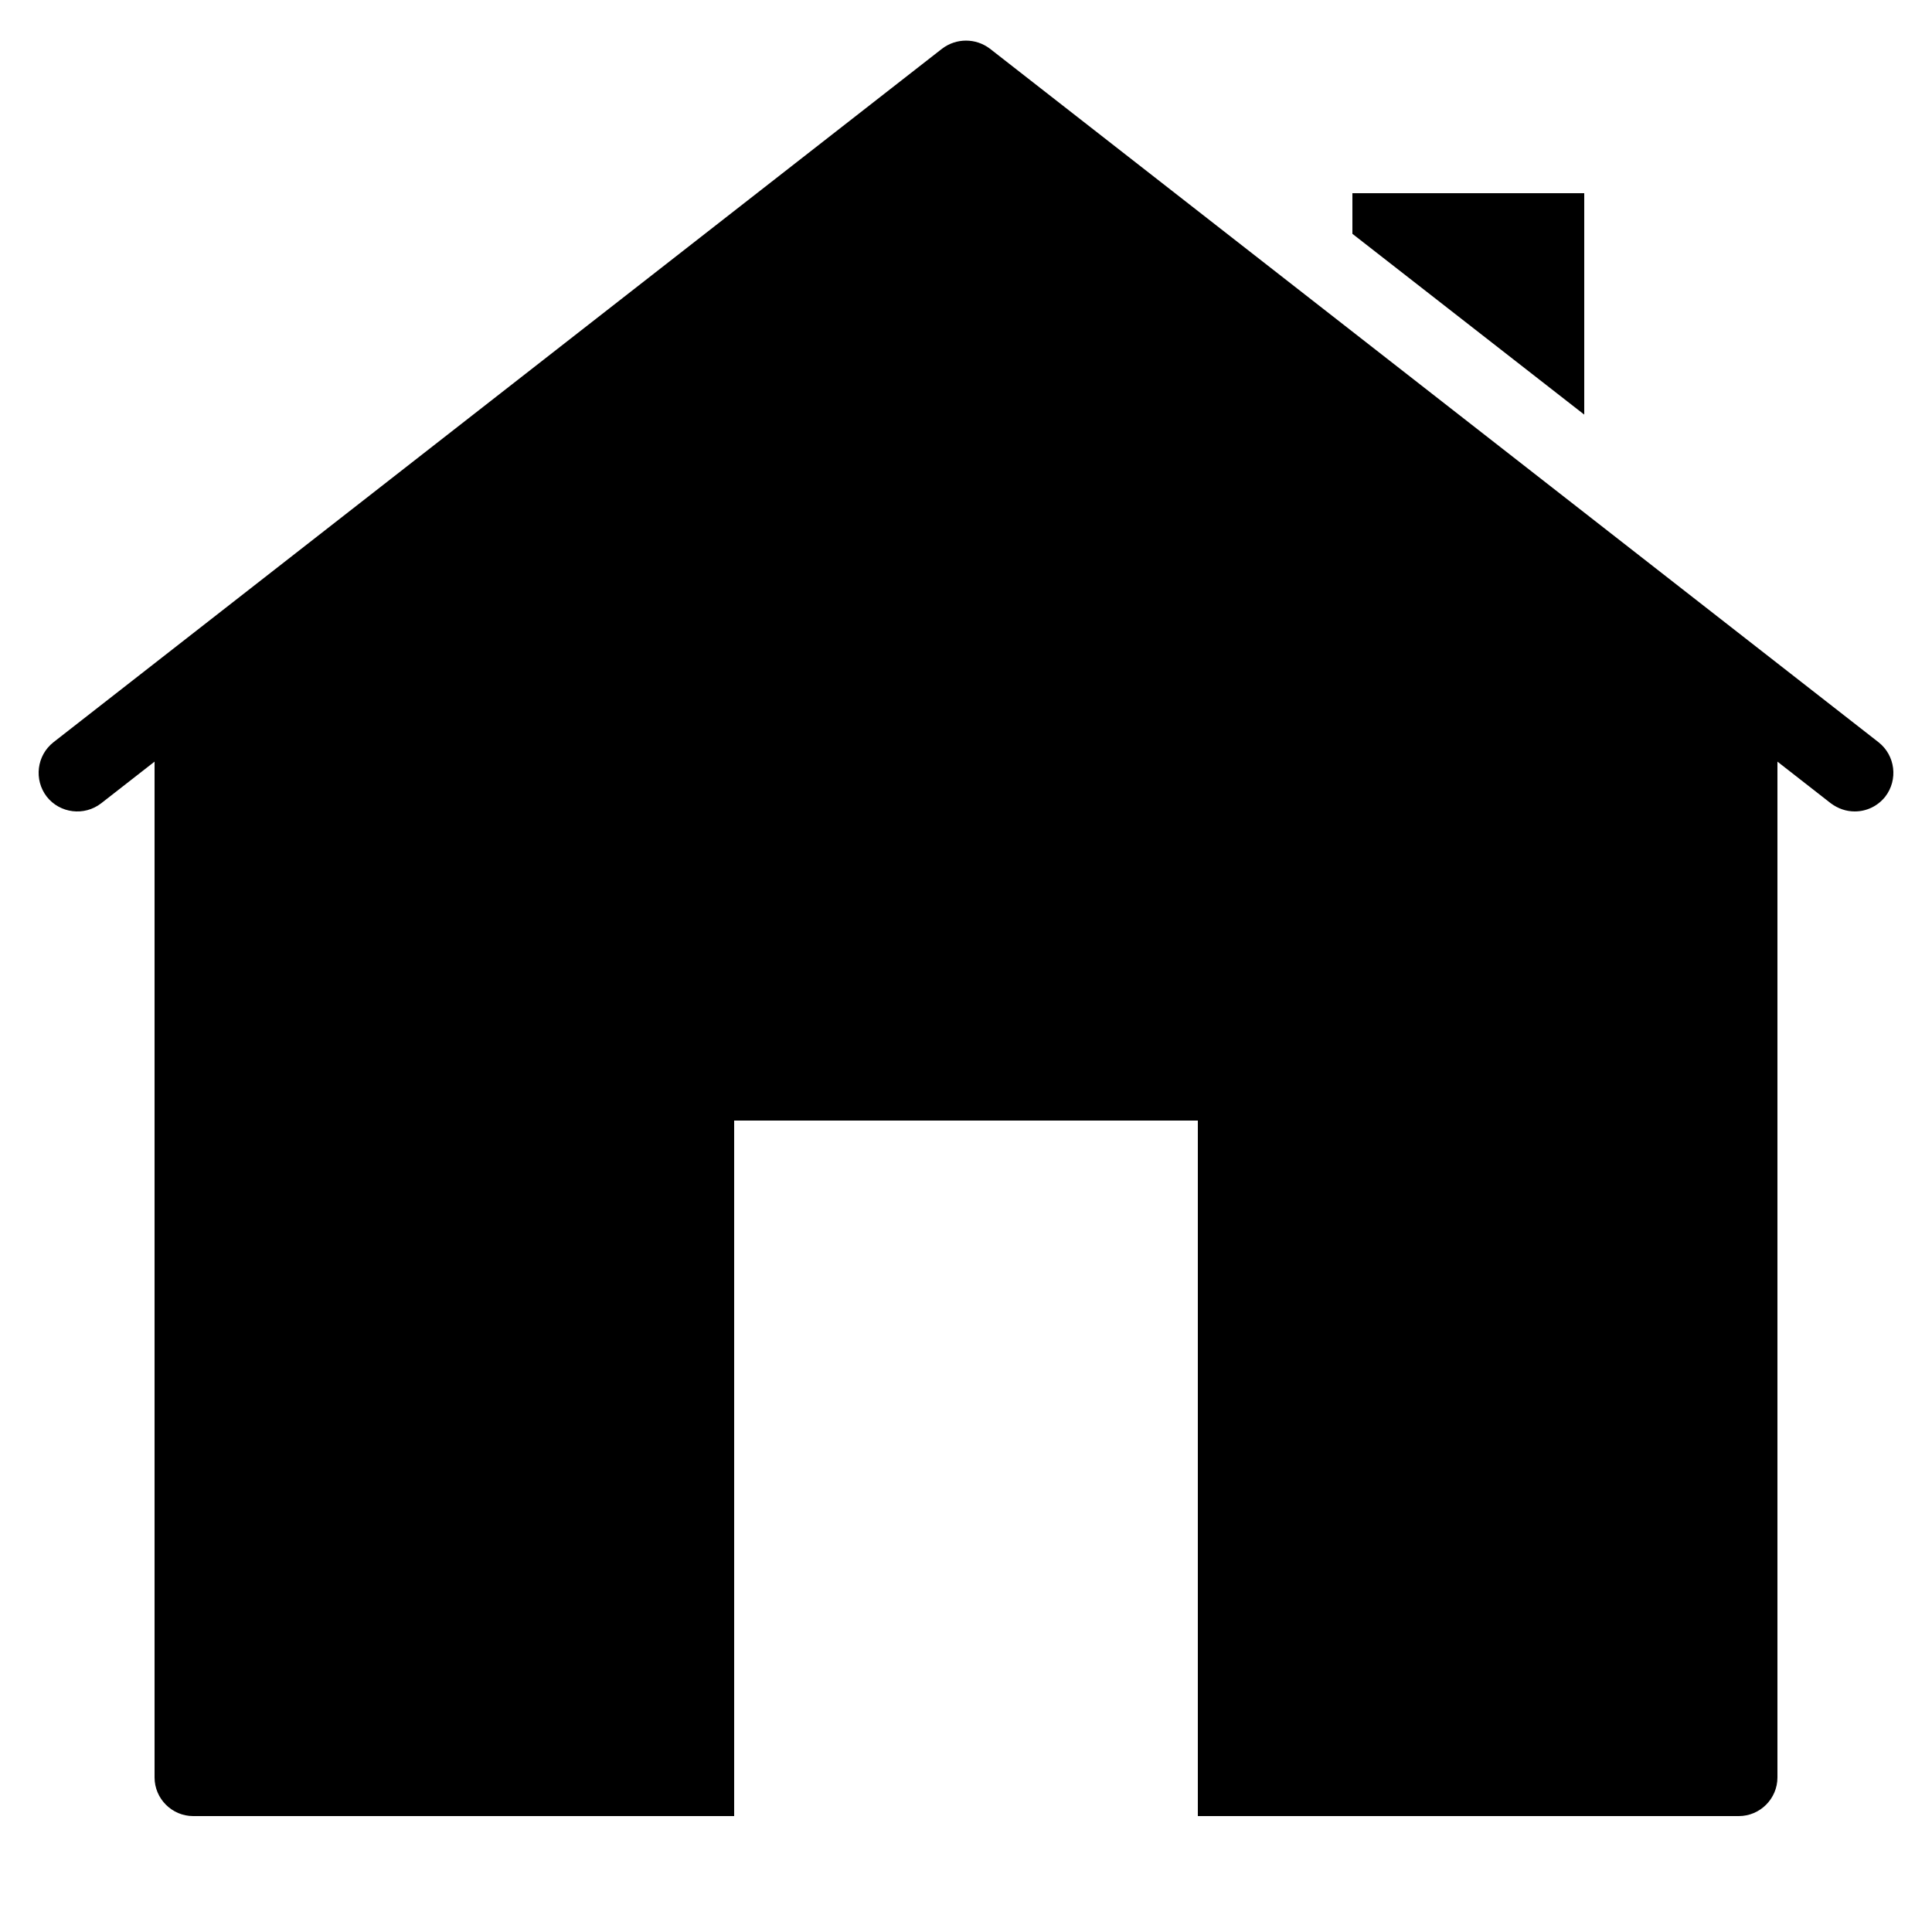
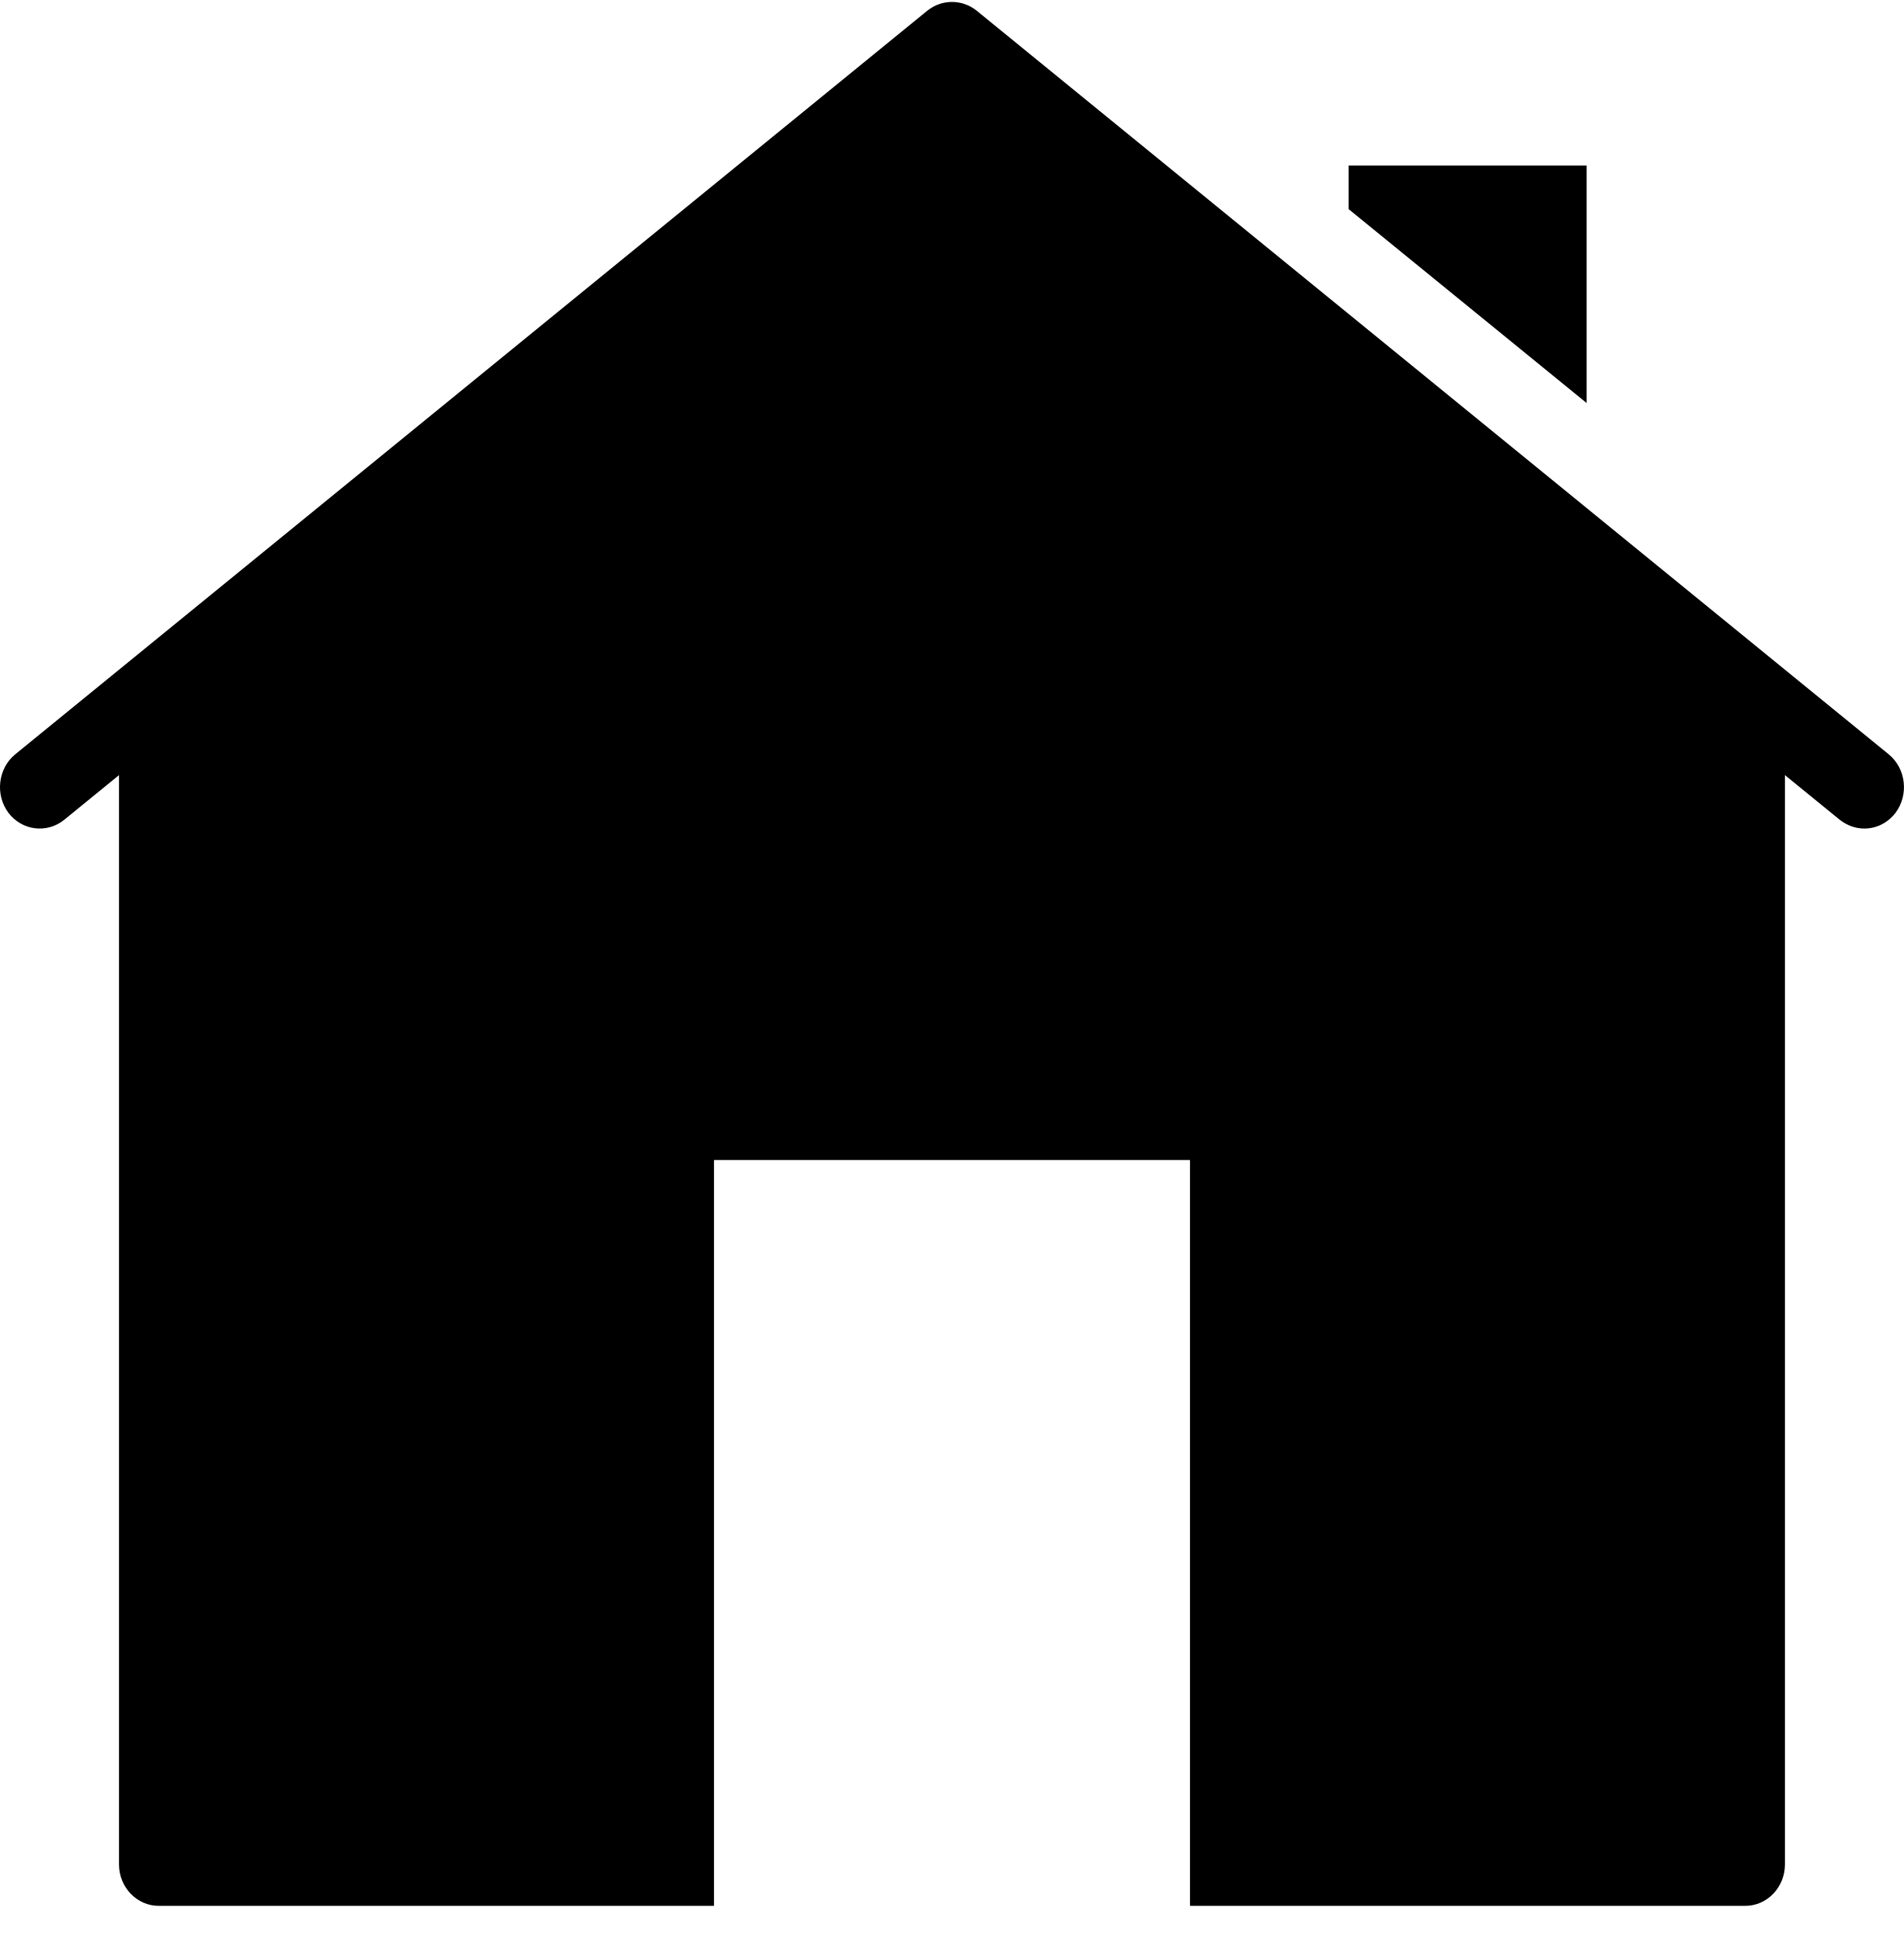
- <svg xmlns="http://www.w3.org/2000/svg" fill="currentColor" viewBox="0 0 50 50" width="50px" height="50px">
-   <path fill="currentColor" d="M 25 1.051 C 24.782 1.051 24.566 1.12 24.381 1.26 L 1.381 19.211 C 0.951 19.551 0.871 20.179 1.211 20.619 C 1.551 21.049 2.179 21.129 2.619 20.789 L 4 19.711 L 4 46 C 4 46.55 4.45 47 5 47 L 19 47 L 19 29 L 31 29 L 31 47 L 45 47 C 45.55 47 46 46.55 46 46 L 46 19.711 L 47.381 20.789 C 47.571 20.929 47.78 21 48 21 C 48.3 21 48.589 20.869 48.789 20.619 C 49.129 20.179 49.049 19.551 48.619 19.211 L 25.619 1.26 C 25.434 1.12 25.218 1.051 25 1.051 z M 35 5 L 35 6.051 L 41 10.73 L 41 5 L 35 5 z" />
+ <svg xmlns="http://www.w3.org/2000/svg" width="50" height="51" viewBox="0 0 50 51" fill="none">
+   <path d="M25 0.051C24.773 0.051 24.547 0.126 24.355 0.278L0.397 19.812C-0.051 20.182 -0.134 20.866 0.22 21.344C0.574 21.812 1.228 21.899 1.687 21.529L3.125 20.356V48.963C3.125 49.561 3.594 50.051 4.167 50.051H18.75V30.464H31.25V50.051H45.833C46.406 50.051 46.874 49.561 46.874 48.963V20.356L48.313 21.529C48.511 21.681 48.728 21.759 48.958 21.759C49.27 21.759 49.571 21.616 49.779 21.344C50.134 20.866 50.05 20.182 49.602 19.812L25.645 0.278C25.452 0.126 25.226 0.051 25 0.051ZM35.416 4.348V5.492L41.666 10.584V4.348H35.416Z" fill="black" />
</svg>
